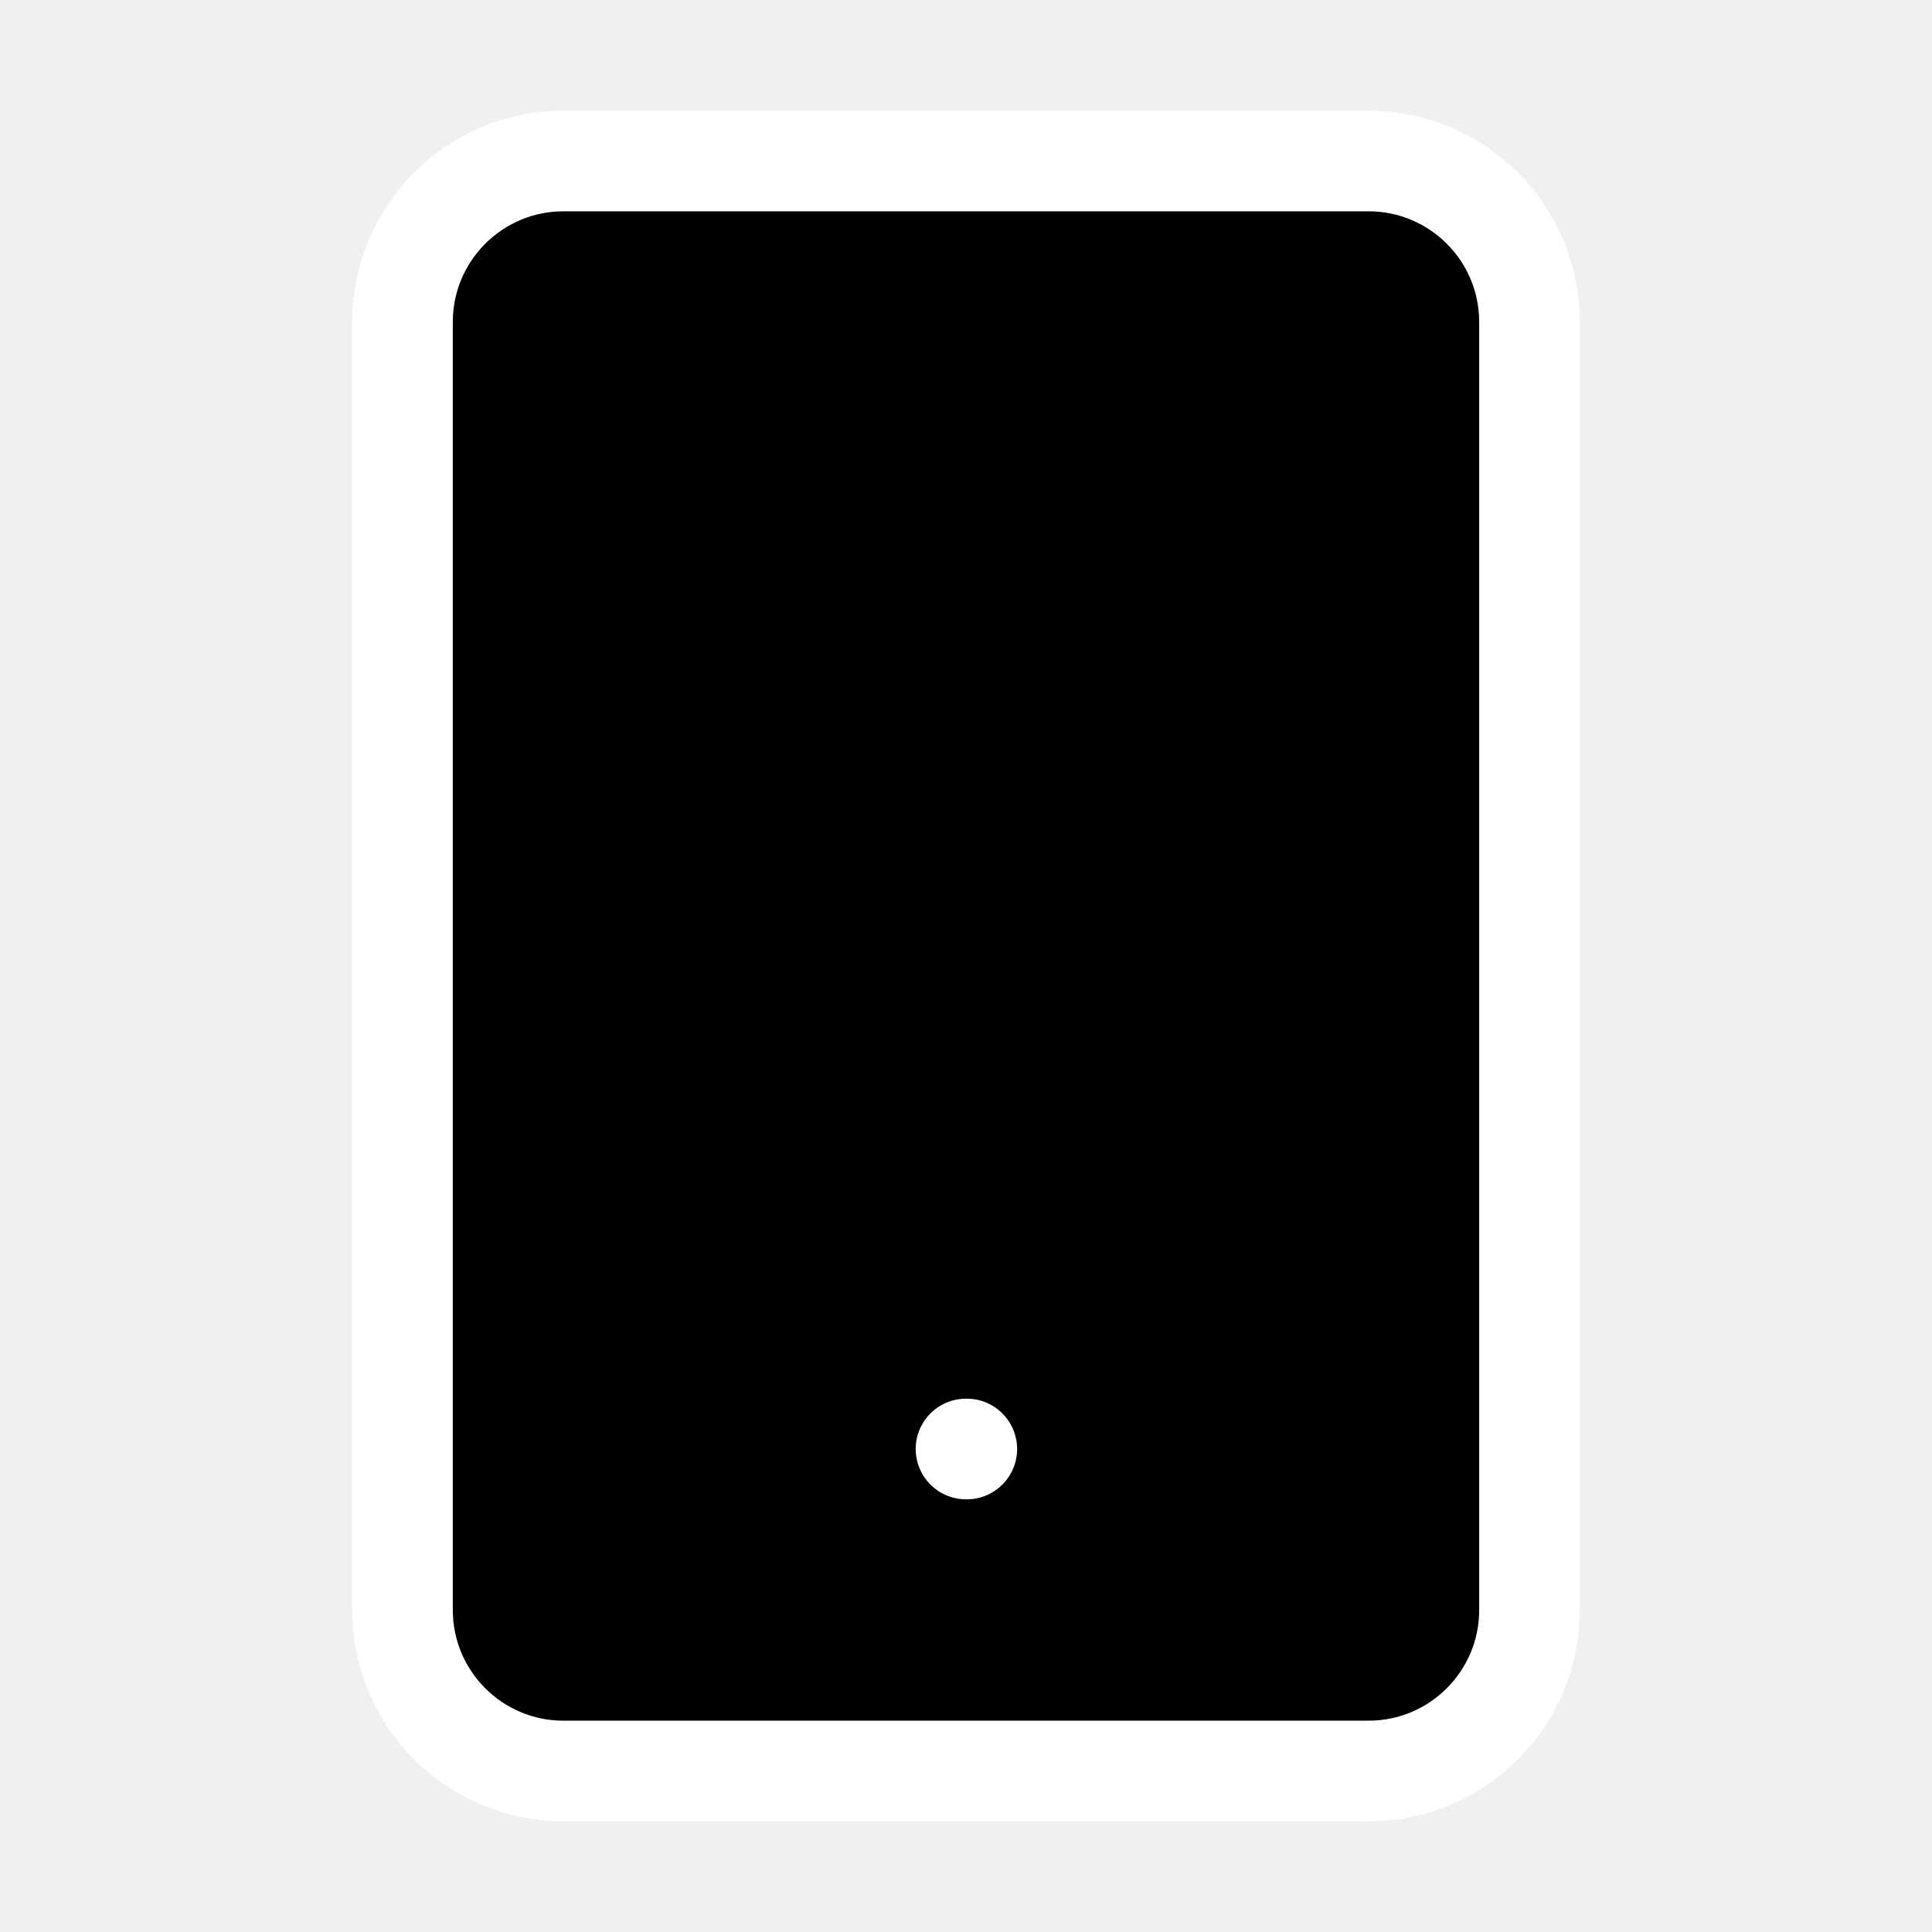
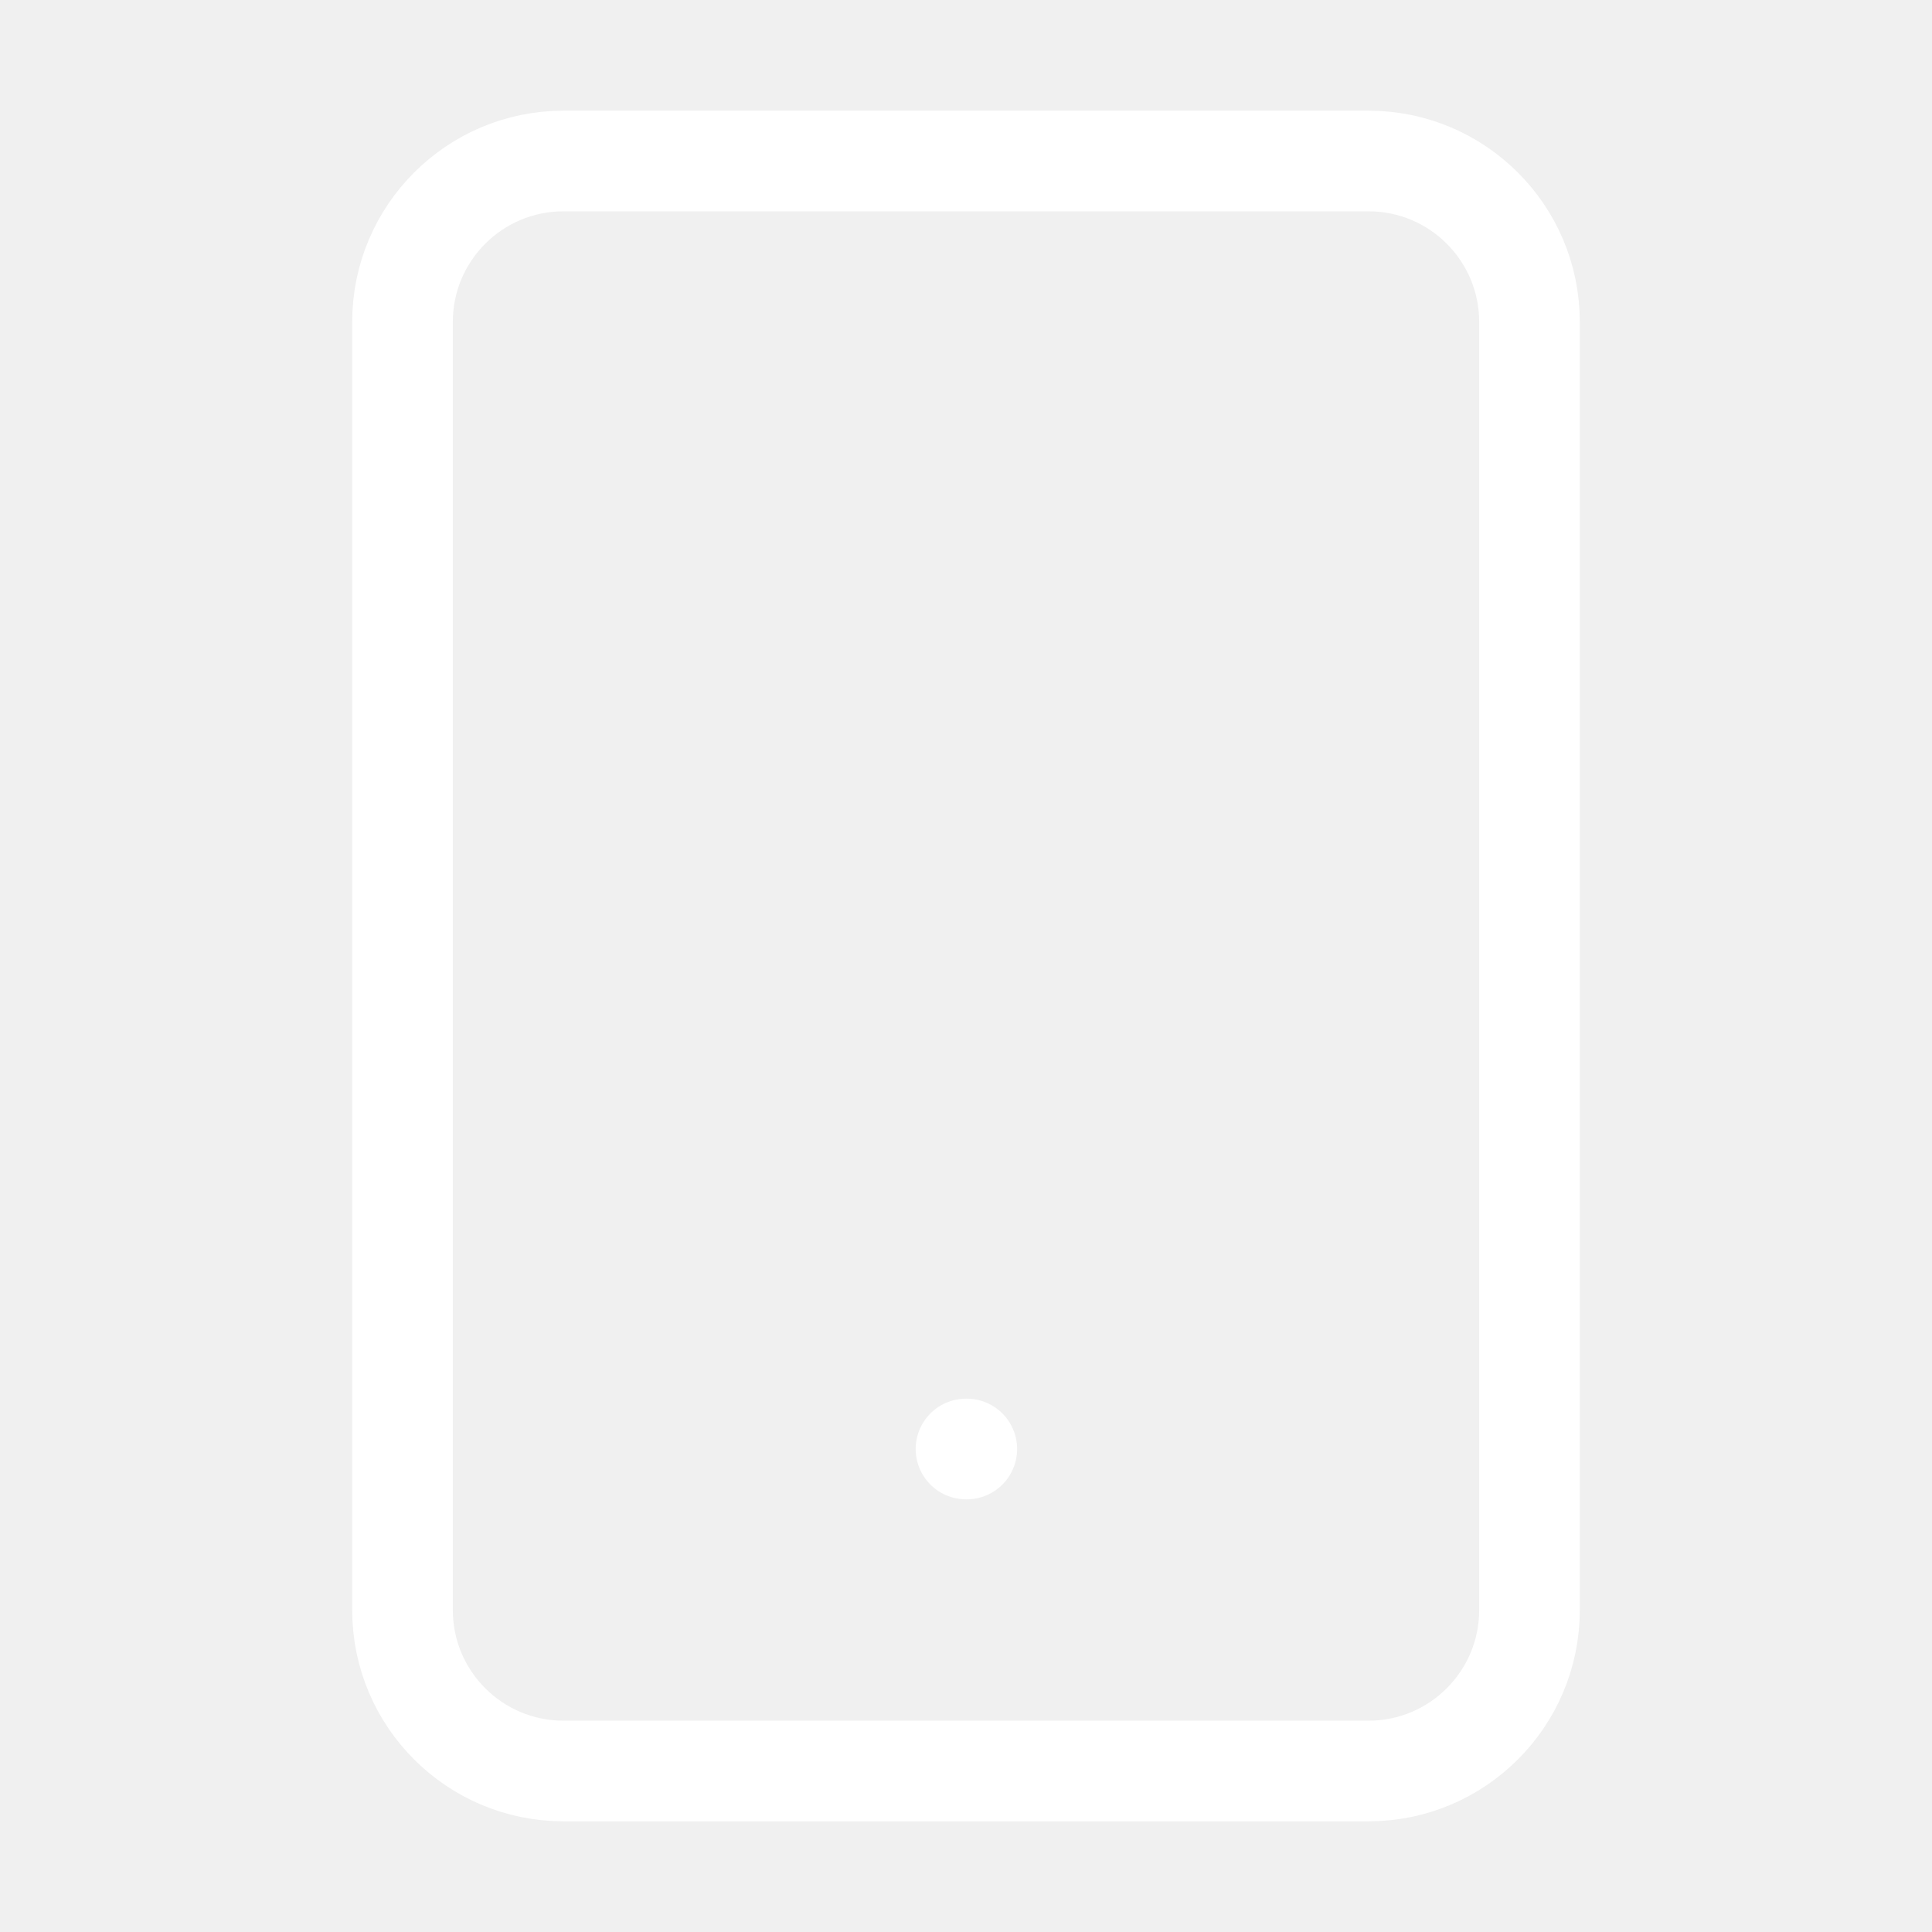
<svg xmlns="http://www.w3.org/2000/svg" width="24" height="24" viewBox="0 0 24 24">
  <g>
-     <path d="M17 2H7a2 2 0 00-2 2v16a2 2 0 002 2h10a2 2 0 002-2V4a2 2 0 00-2-2z" stroke="#fff" stroke-width="1.25" stroke-linecap="round" stroke-linejoin="round" />
-     <path d="M12 18h.01" stroke="#fff" stroke-width="1.25" stroke-linecap="round" stroke-linejoin="round" />
+     <path d="M17 2H7a2 2 0 00-2 2v16a2 2 0 002 2h10a2 2 0 002-2V4a2 2 0 00-2-2z" fill="none" stroke="#fff" stroke-width="1.25" stroke-linecap="round" stroke-linejoin="round" />
+     <path d="M12 18h.01" fill="none" stroke="#fff" stroke-width="1.25" stroke-linecap="round" stroke-linejoin="round" />
  </g>
</svg>
